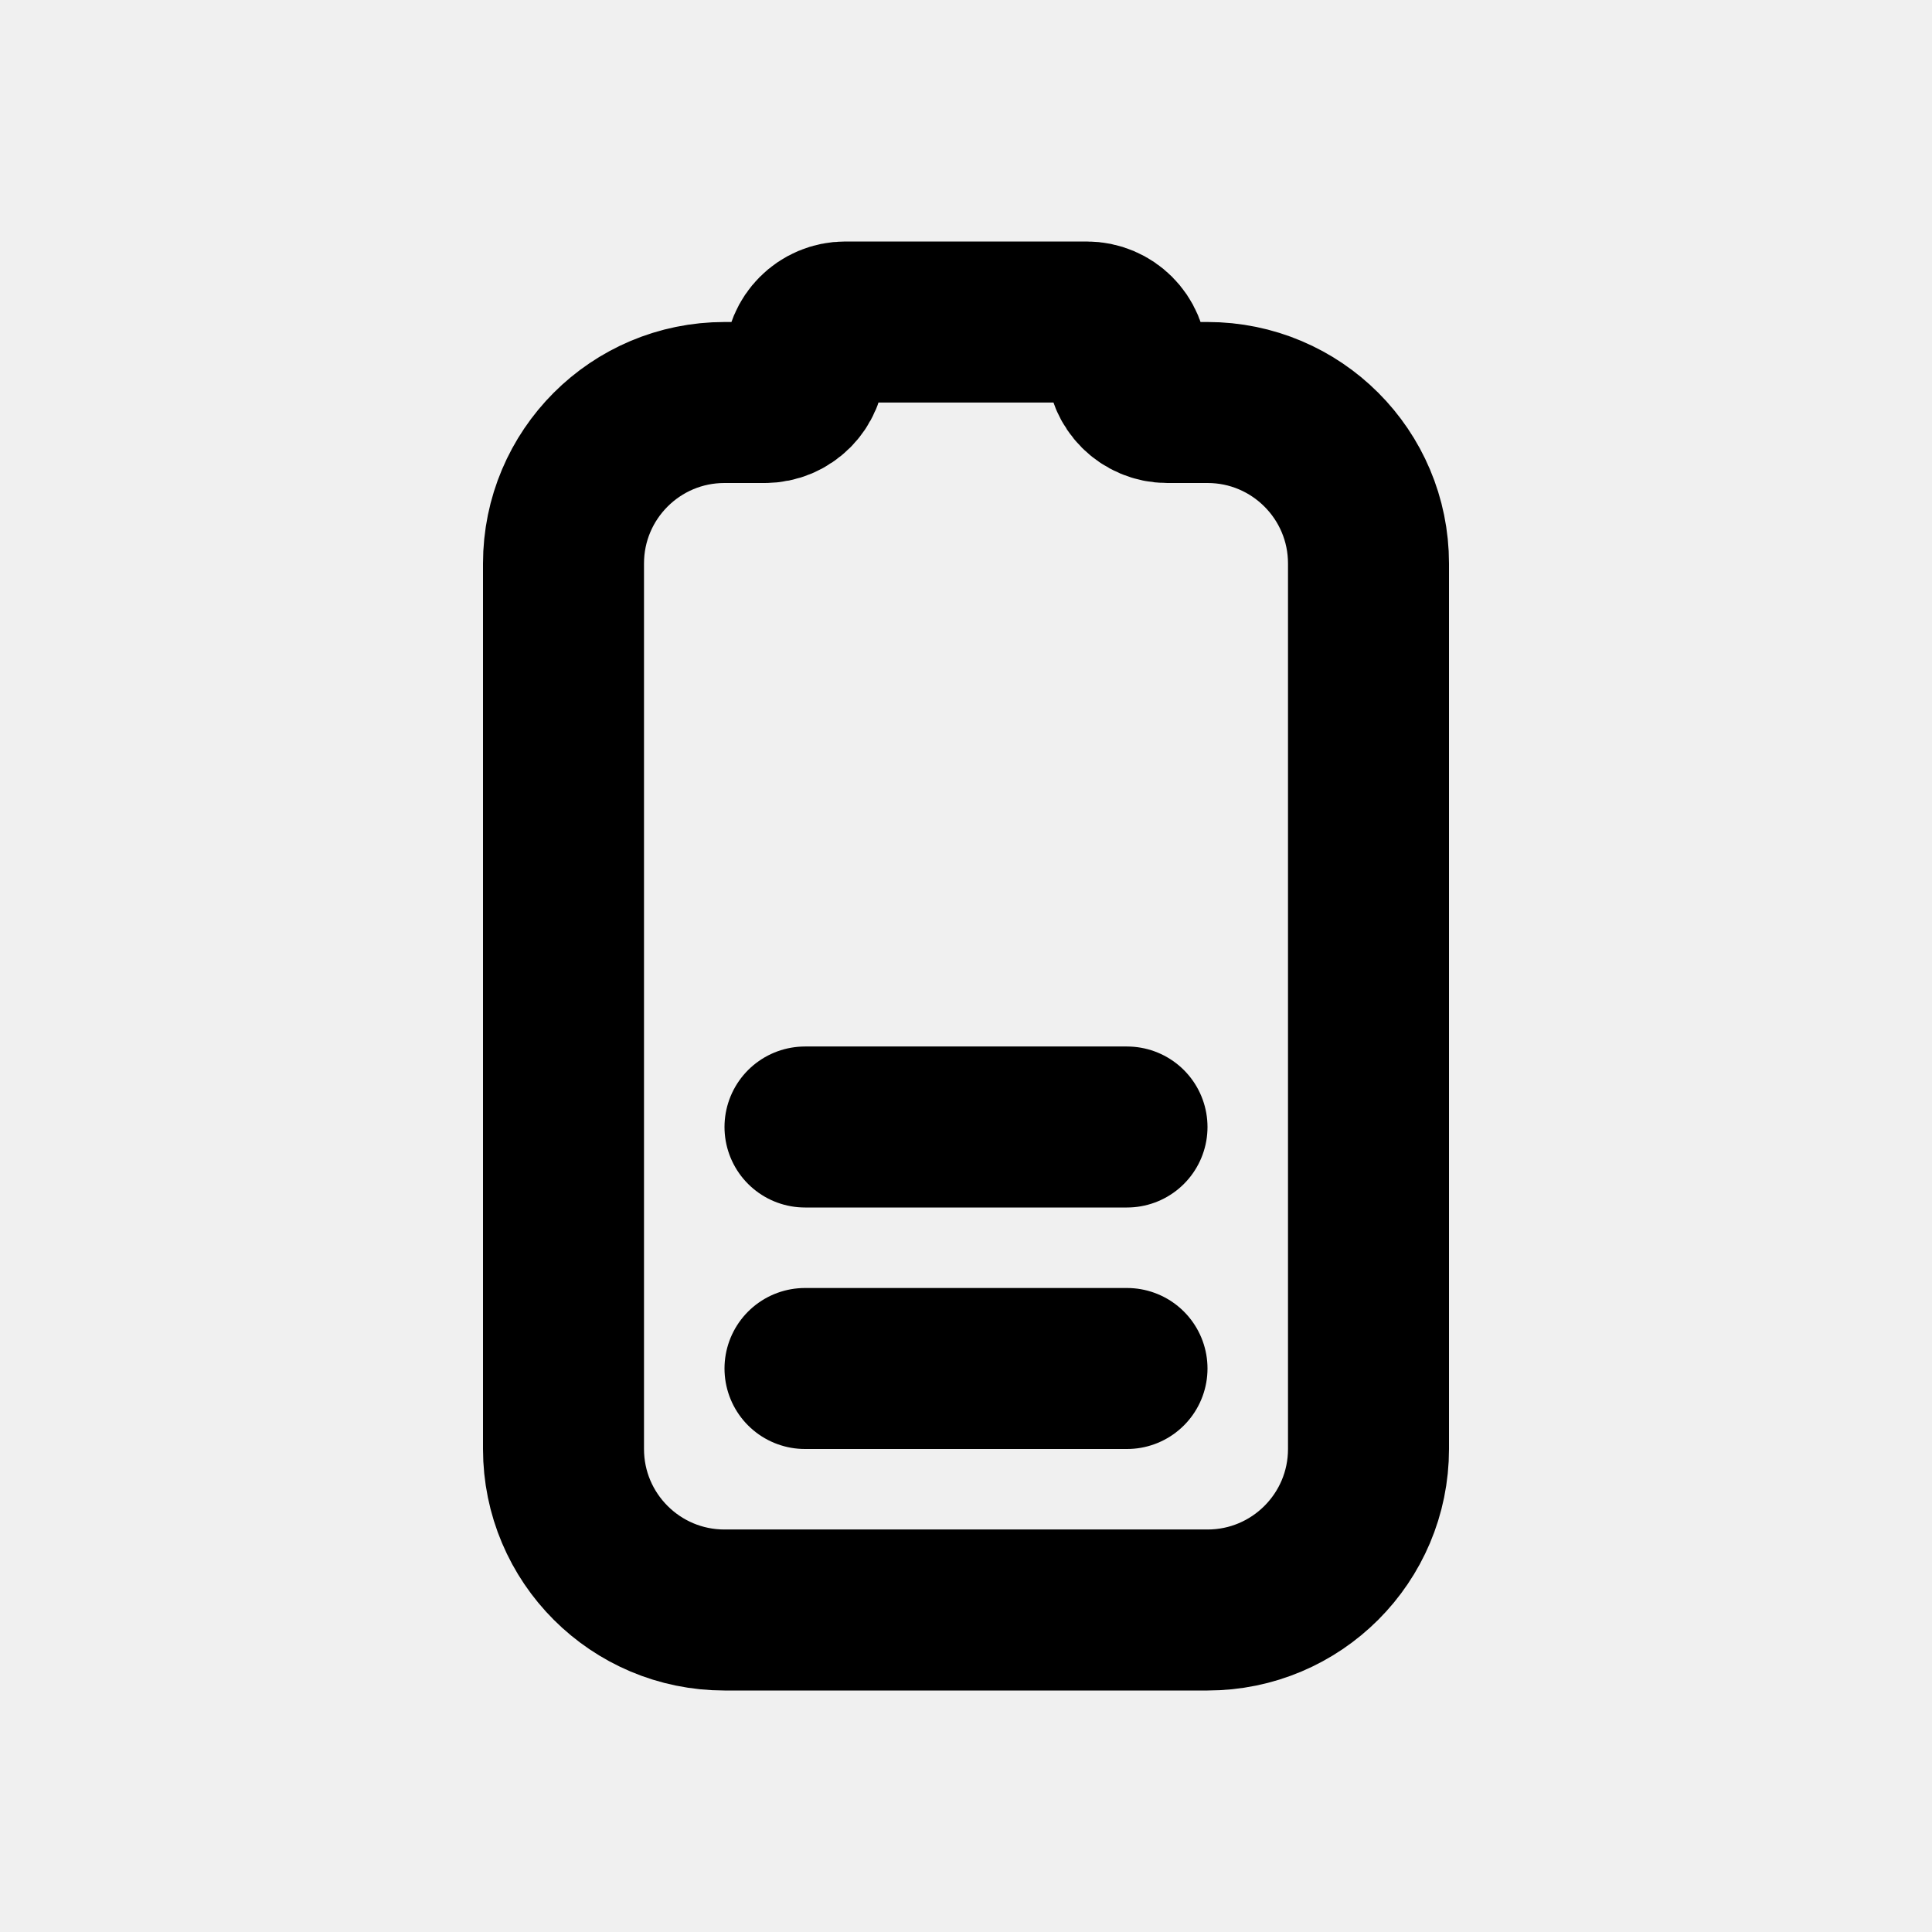
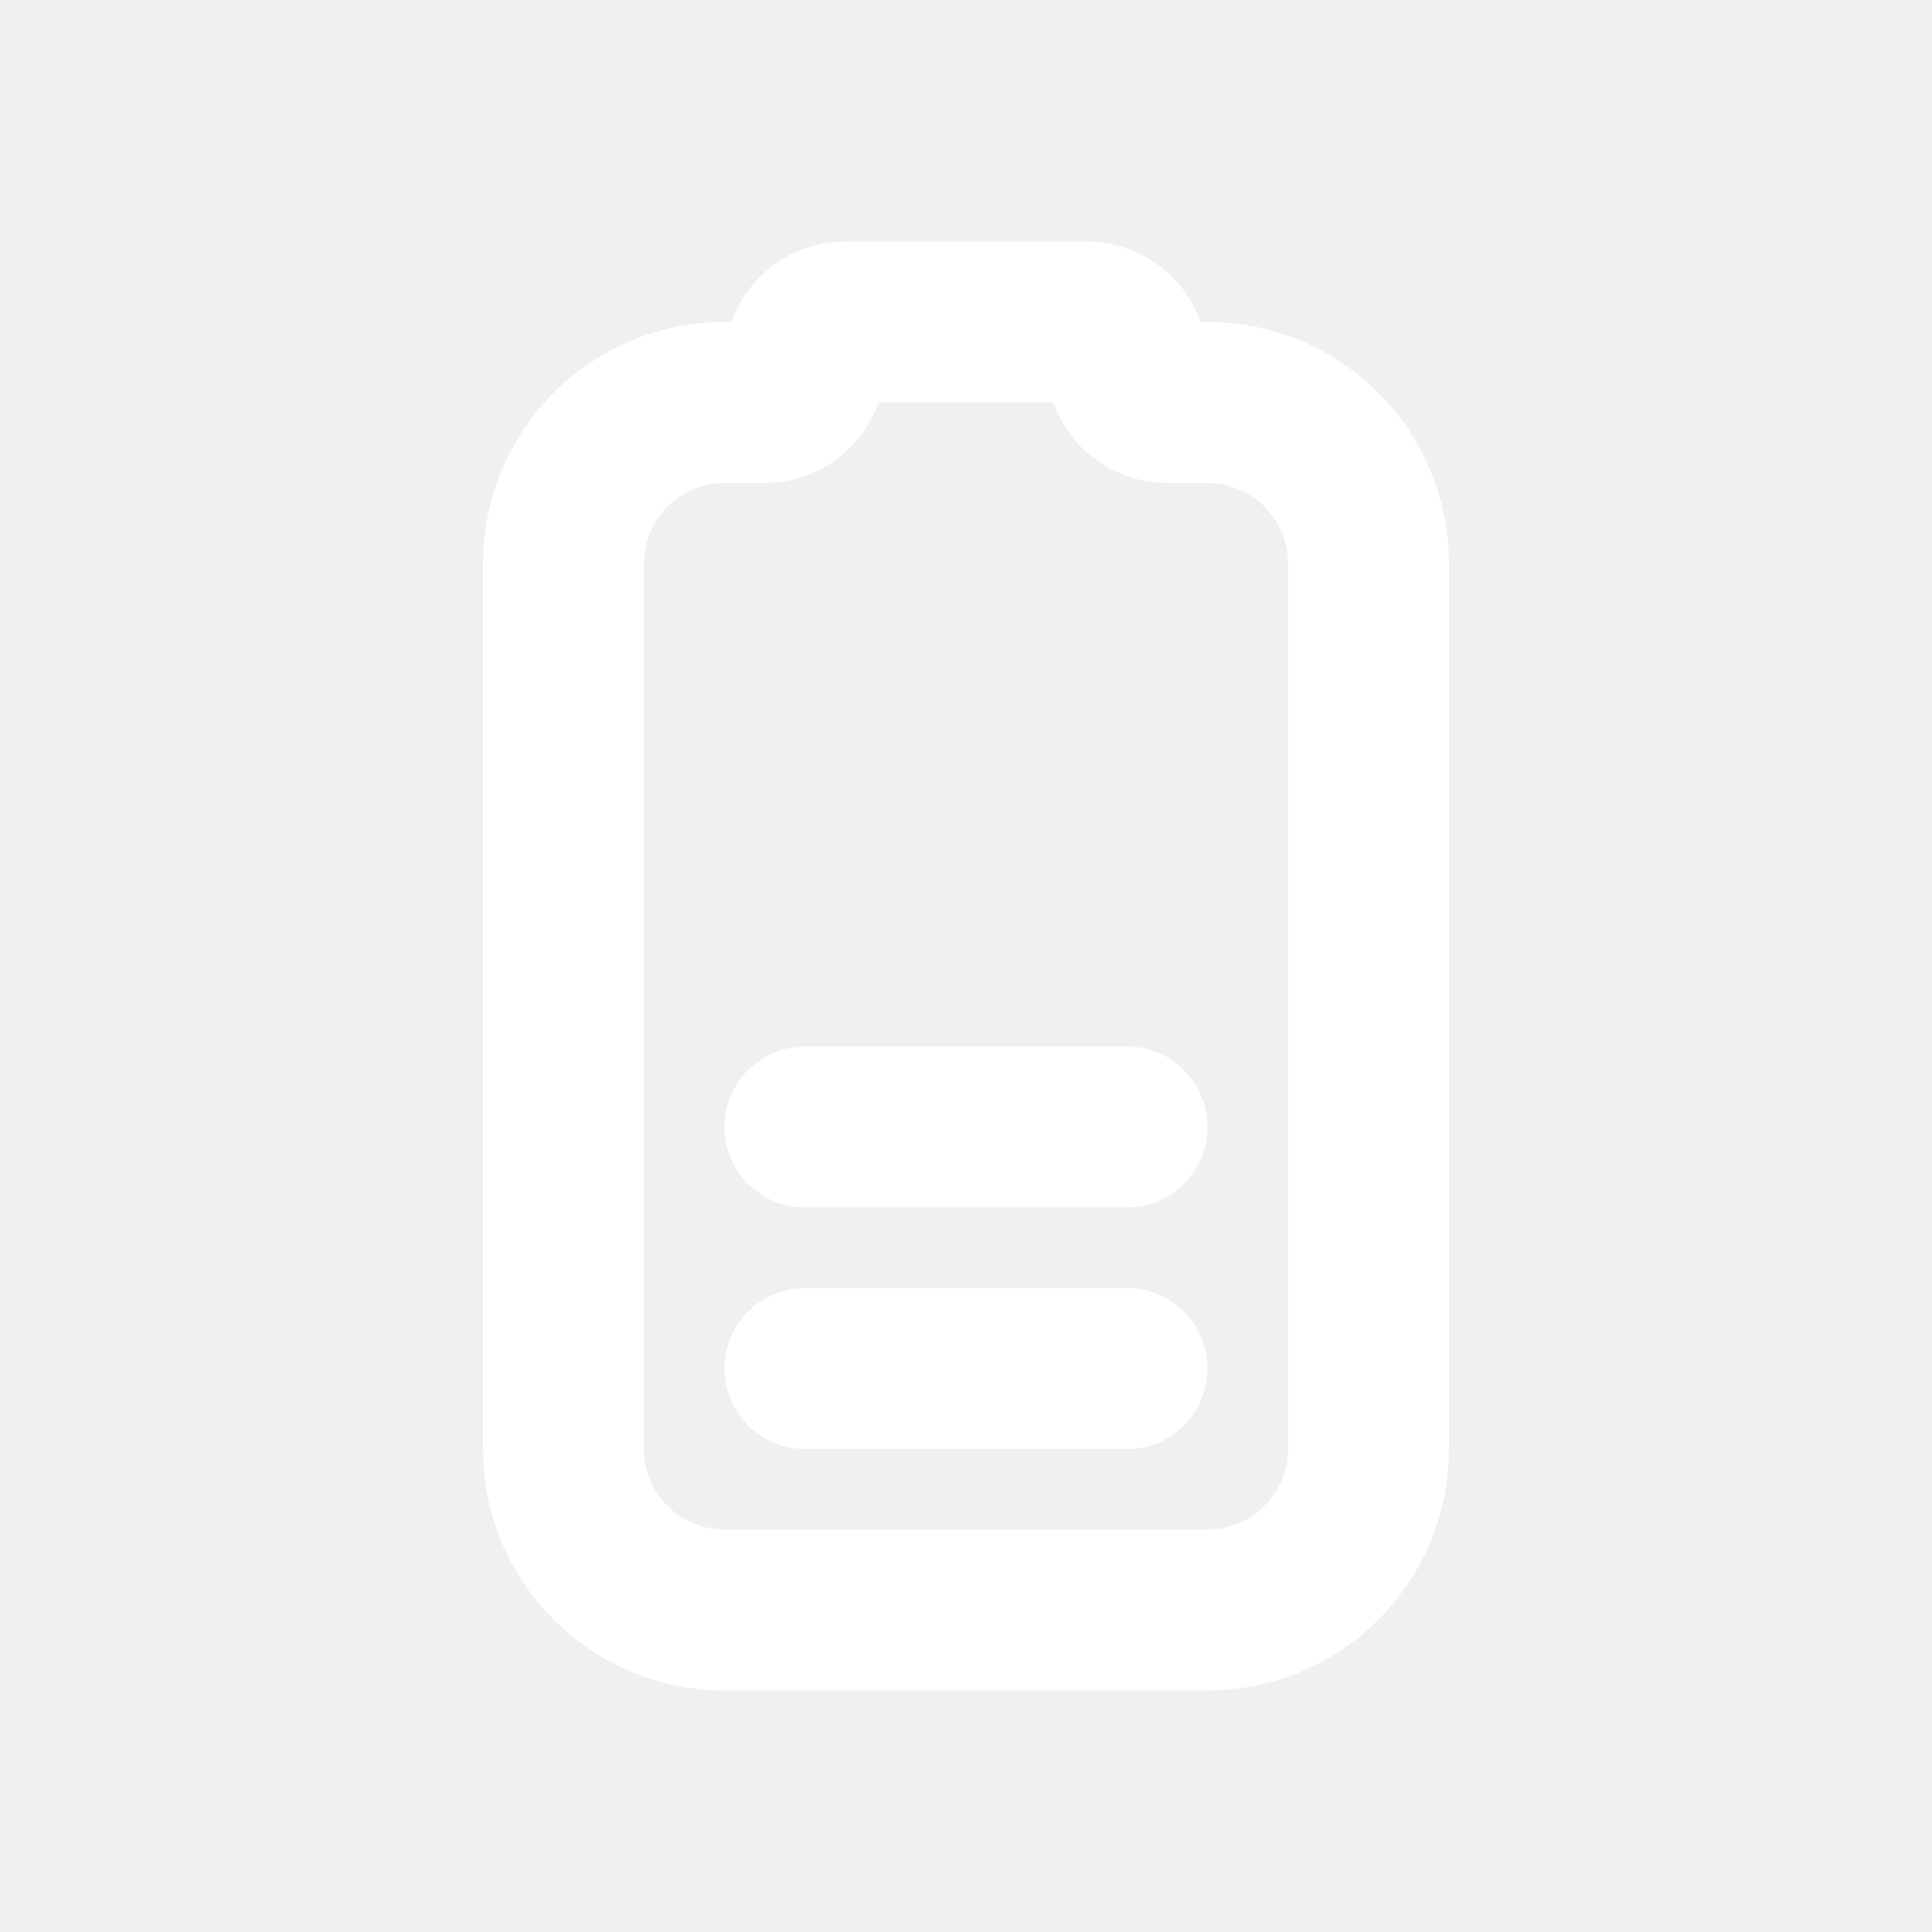
- <svg xmlns="http://www.w3.org/2000/svg" width="24" height="24" viewBox="0 0 24 24" fill="none" stroke="currentColor" stroke-width="2" stroke-linecap="round" stroke-linejoin="round" class="icon icon-tabler icons-tabler-outline icon-tabler-battery-vertical-2">
+ <svg xmlns="http://www.w3.org/2000/svg" width="24" height="24" viewBox="0 0 24 24" fill="none" stroke="#ffffff" stroke-width="2" stroke-linecap="round" stroke-linejoin="round" class="icon icon-tabler icons-tabler-outline icon-tabler-battery-vertical-2">
  <path stroke="none" d="M0 0h24v24H0z" fill="none" />
  <path d="M7 18v-11a2 2 0 0 1 2 -2h.5a.5 .5 0 0 0 .5 -.5a.5 .5 0 0 1 .5 -.5h3a.5 .5 0 0 1 .5 .5a.5 .5 0 0 0 .5 .5h.5a2 2 0 0 1 2 2v11a2 2 0 0 1 -2 2h-6a2 2 0 0 1 -2 -2" />
  <path d="M10 17h4" />
  <path d="M10 14h4" />
</svg>
